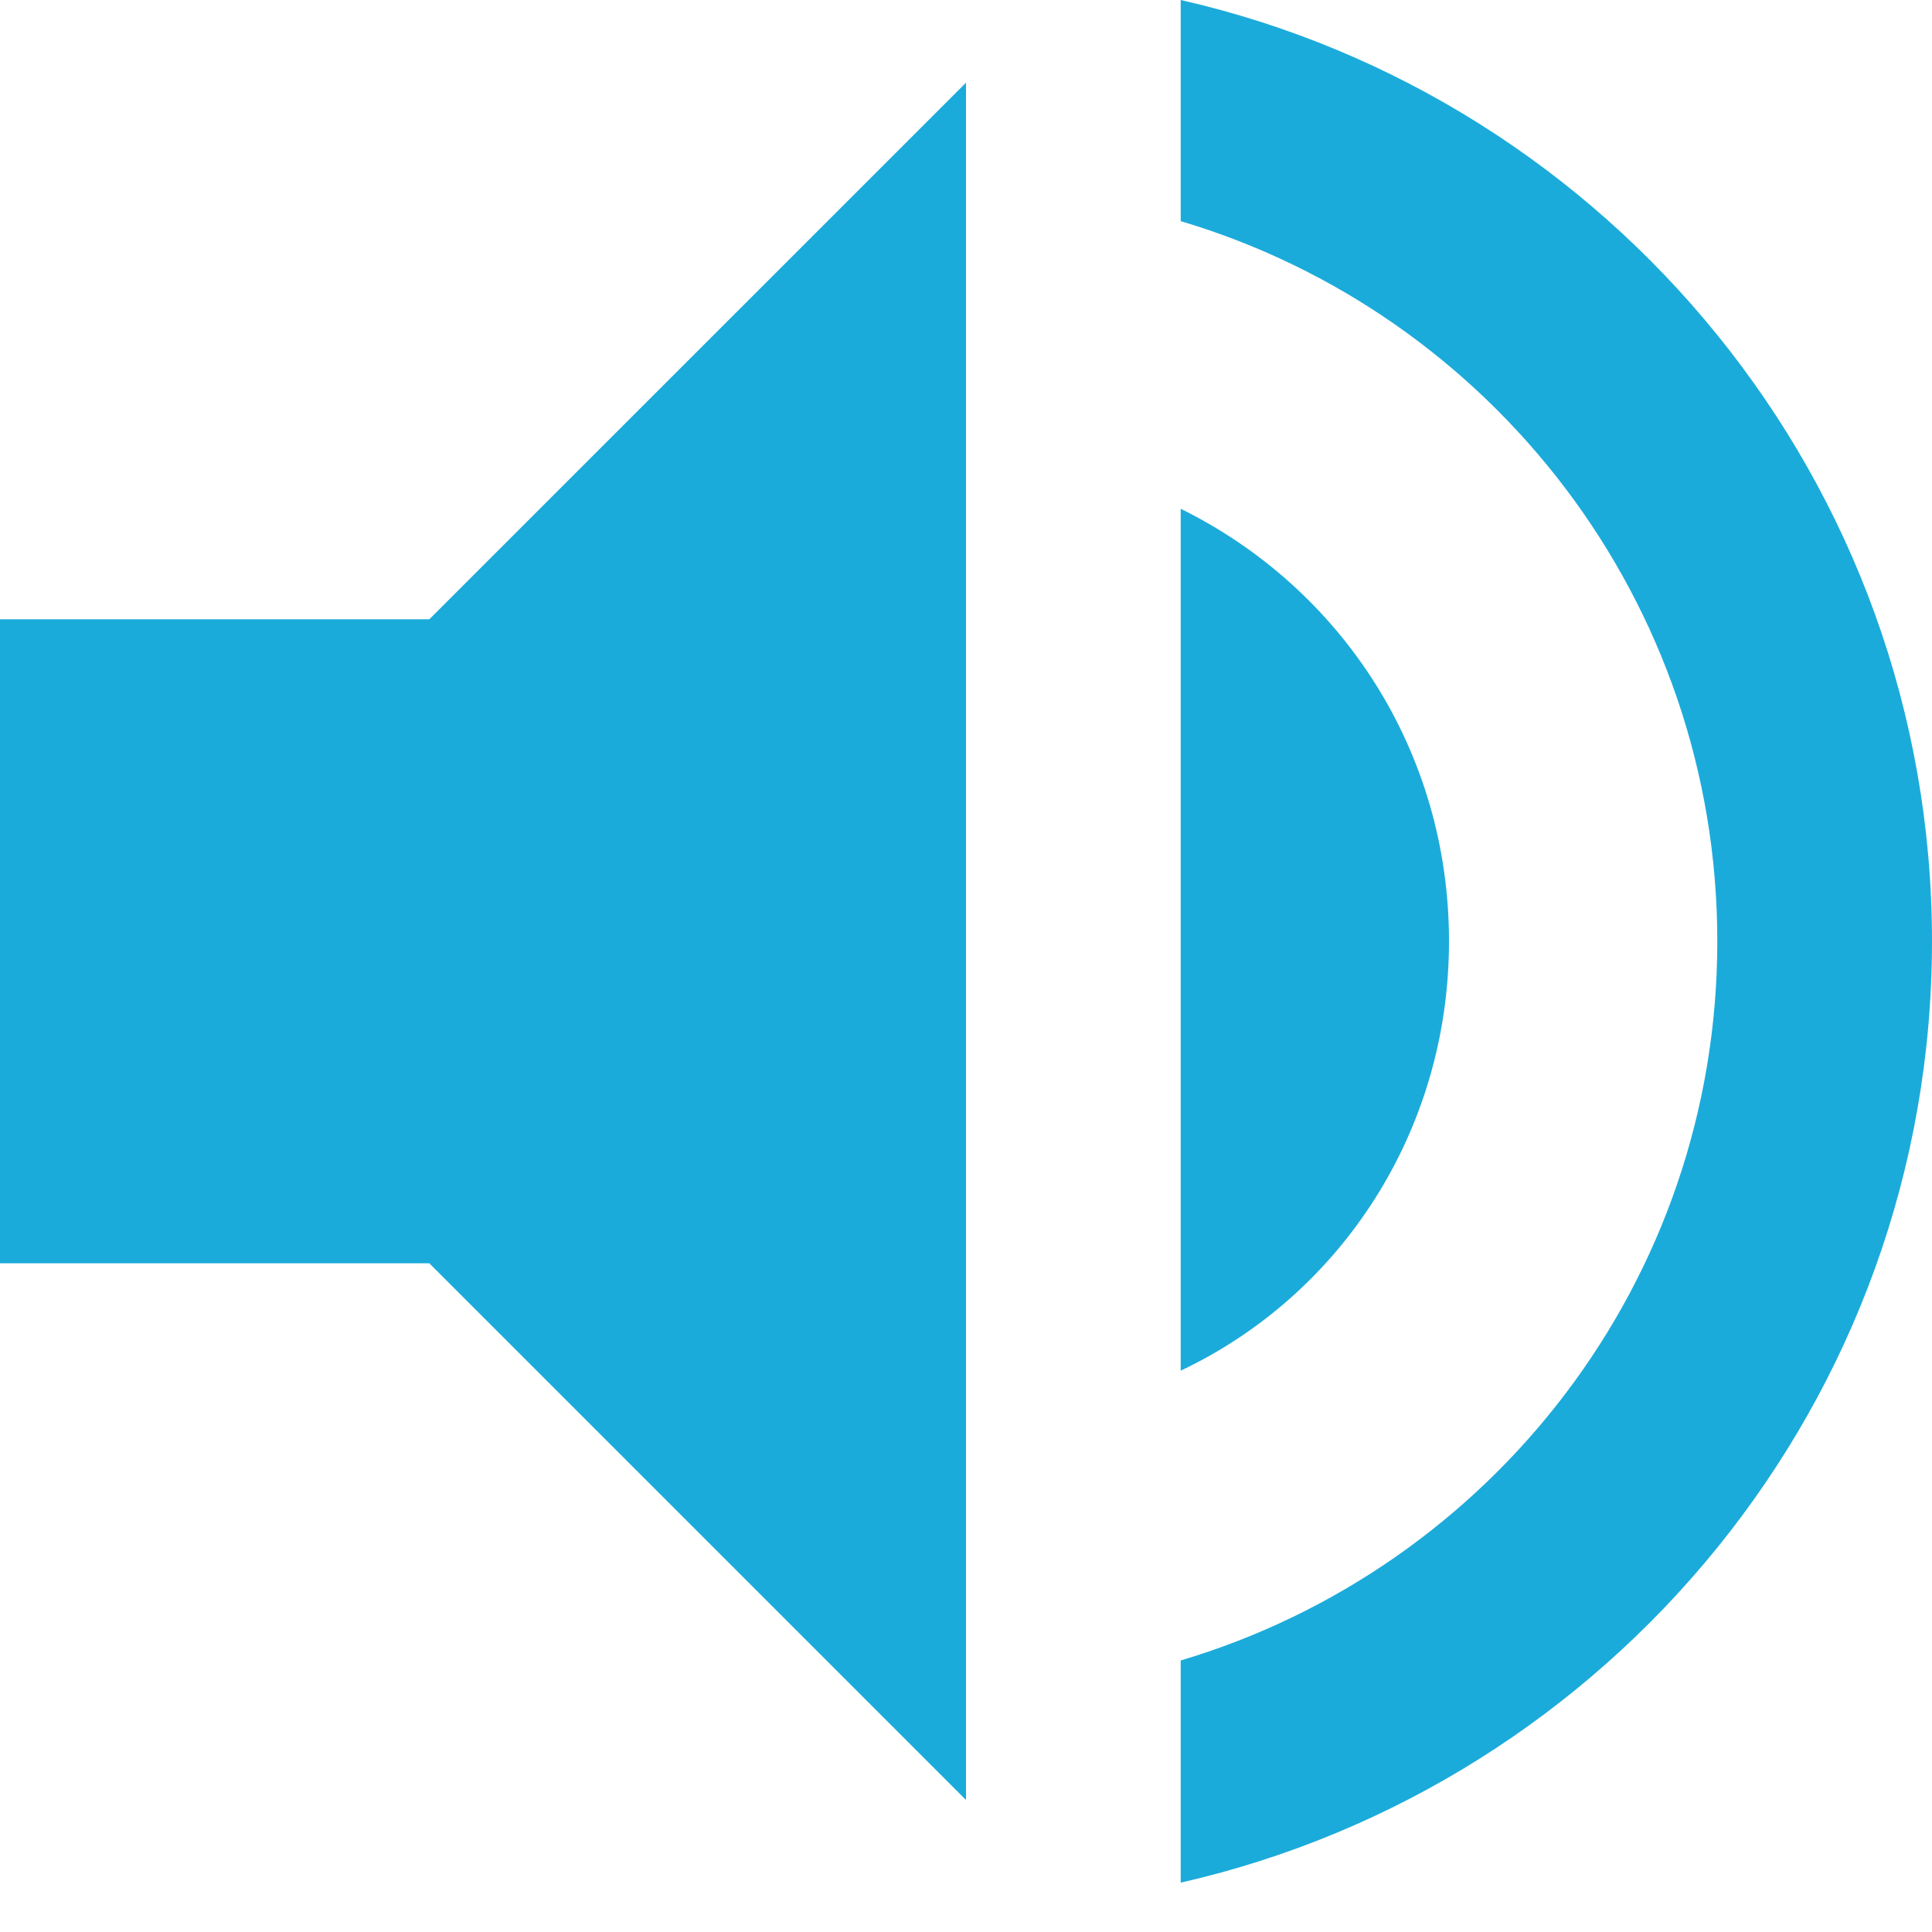
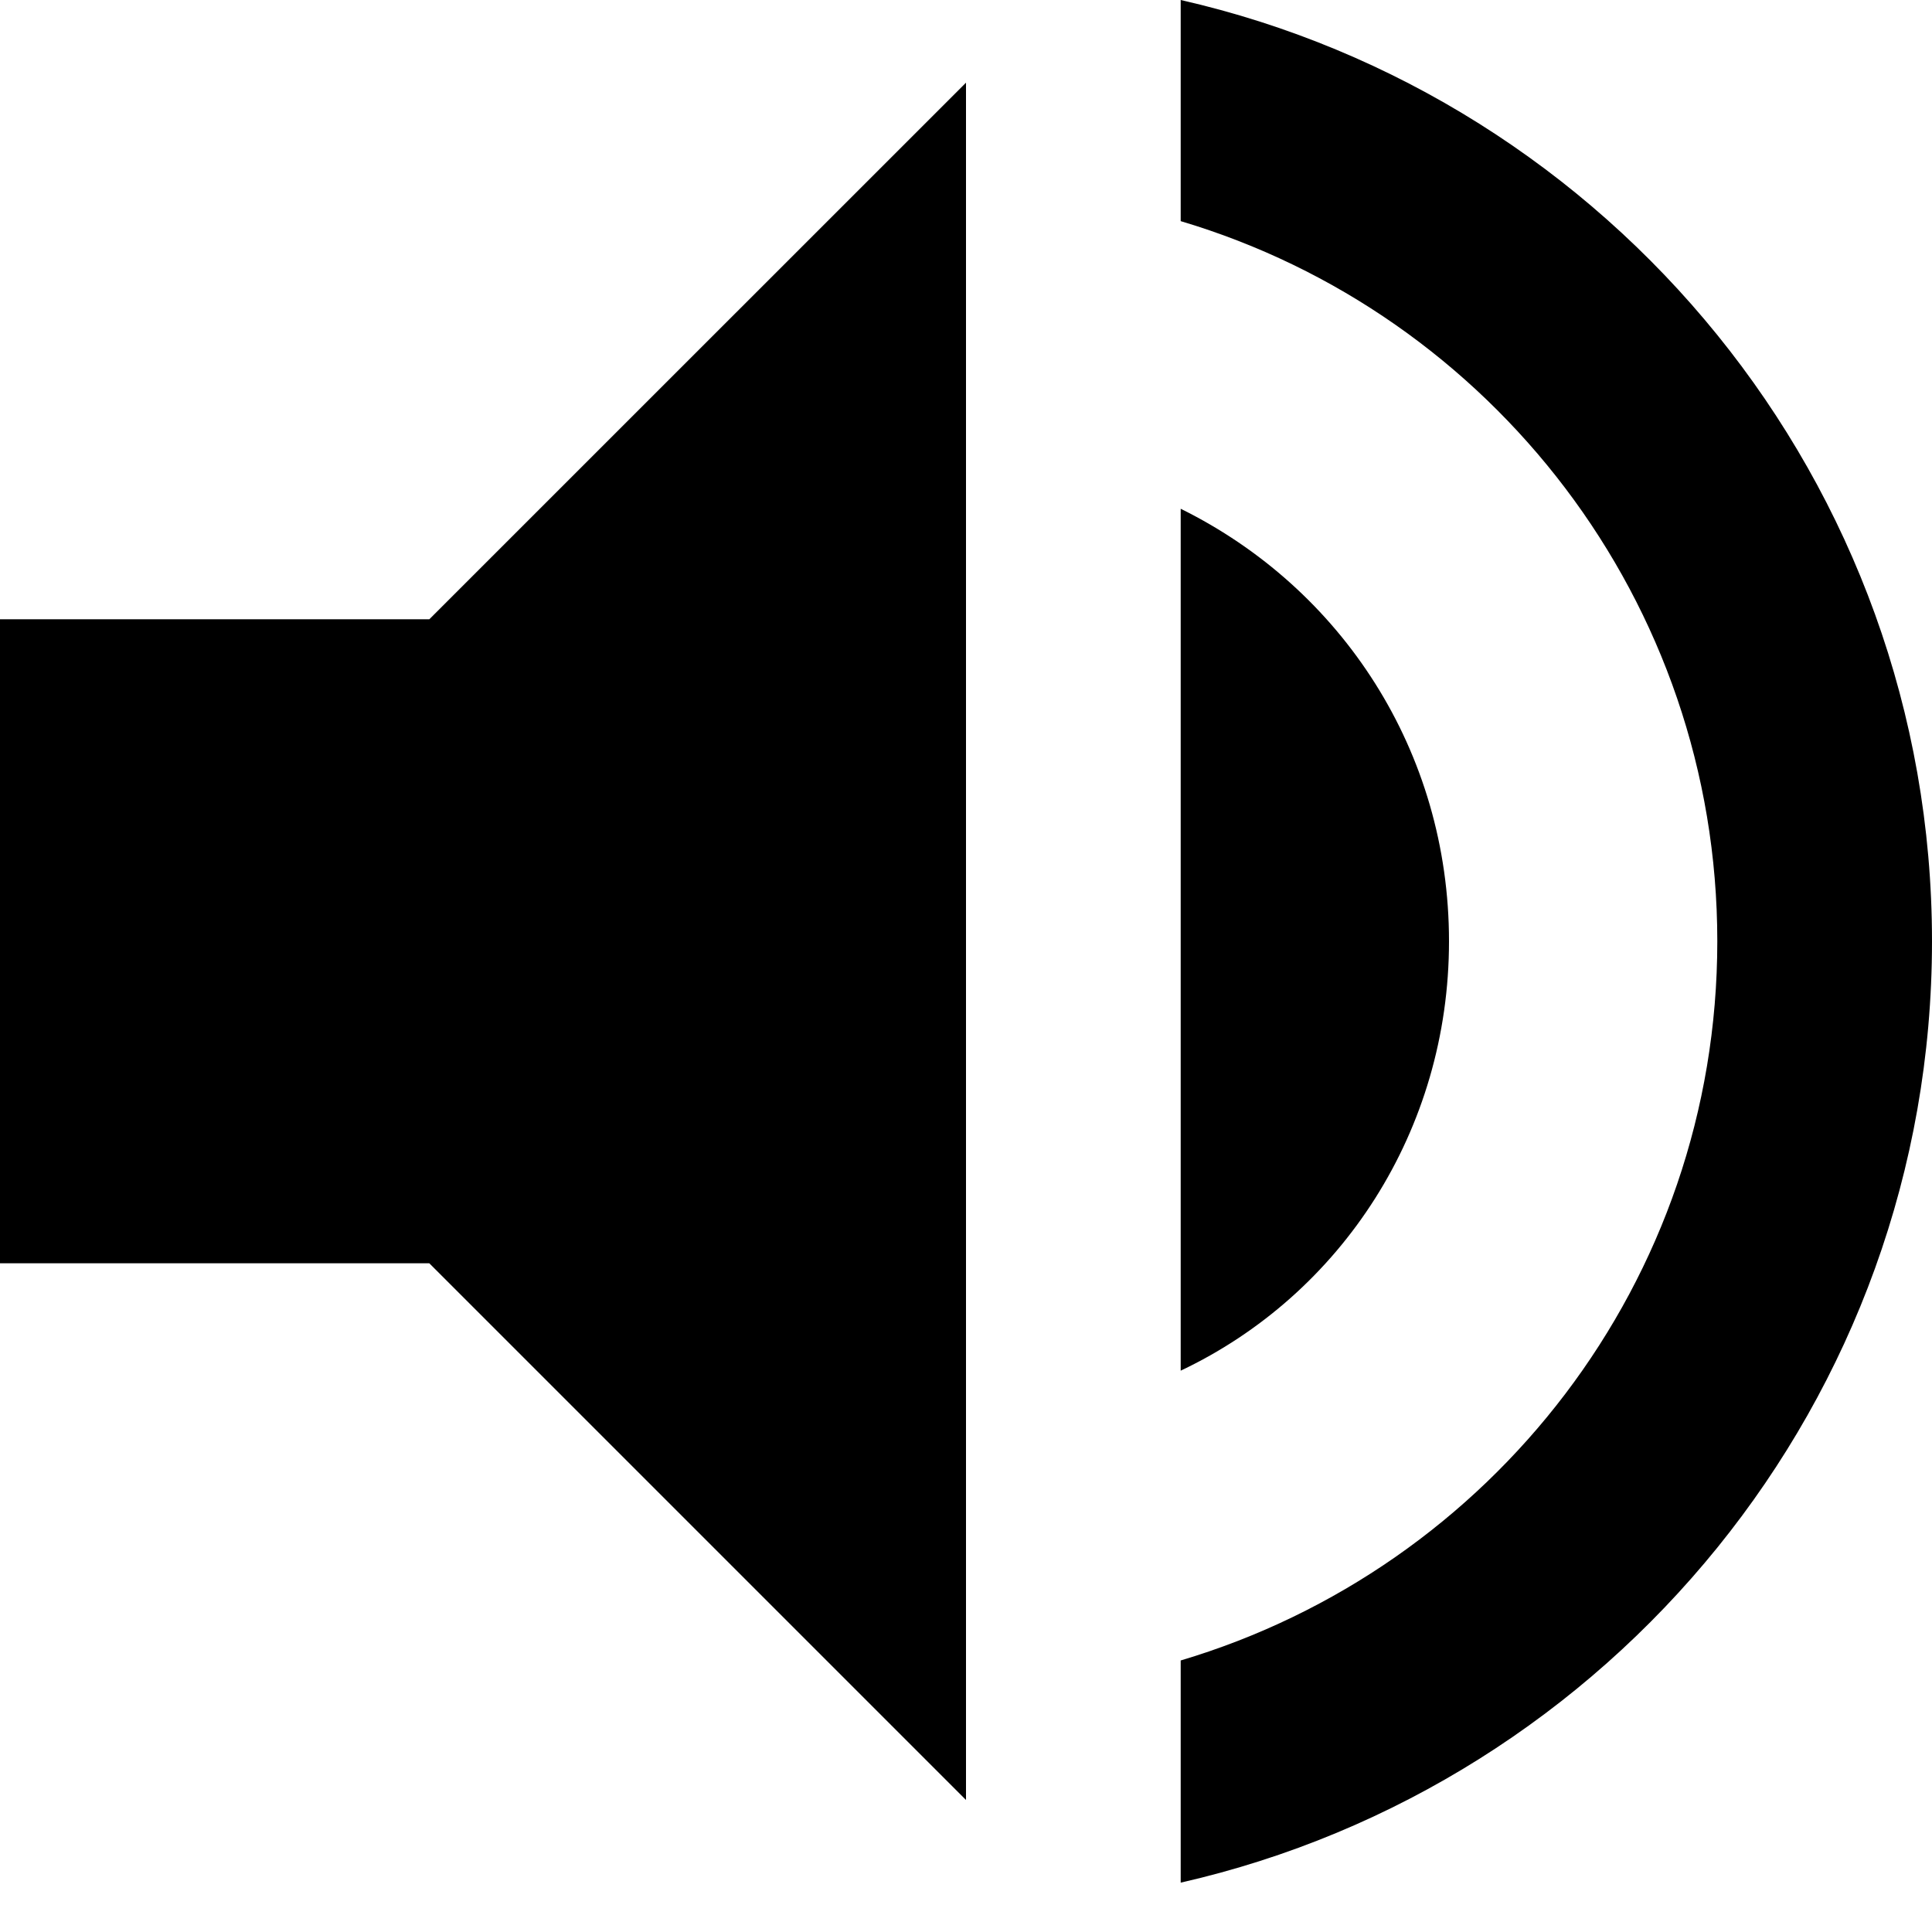
- <svg xmlns="http://www.w3.org/2000/svg" width="10" height="10" viewBox="0 0 24 24" fill="#1BABDA">
+ <svg xmlns="http://www.w3.org/2000/svg" width="10" height="10" viewBox="0 0 24 24">
  <path d="M14.667 0v2.747c3.853 1.146 6.666 4.72 6.666 8.946 0 4.227-2.813 7.787-6.666 8.934v2.76C20 22.173 24 17.4 24 11.693 24 5.987 20 1.213 14.667 0zM18 11.693c0-2.36-1.333-4.386-3.333-5.373v10.707c2-.947 3.333-2.987 3.333-5.334zm-18-4v8h5.333L12 22.36V1.027L5.333 7.693H0z" />
</svg>
